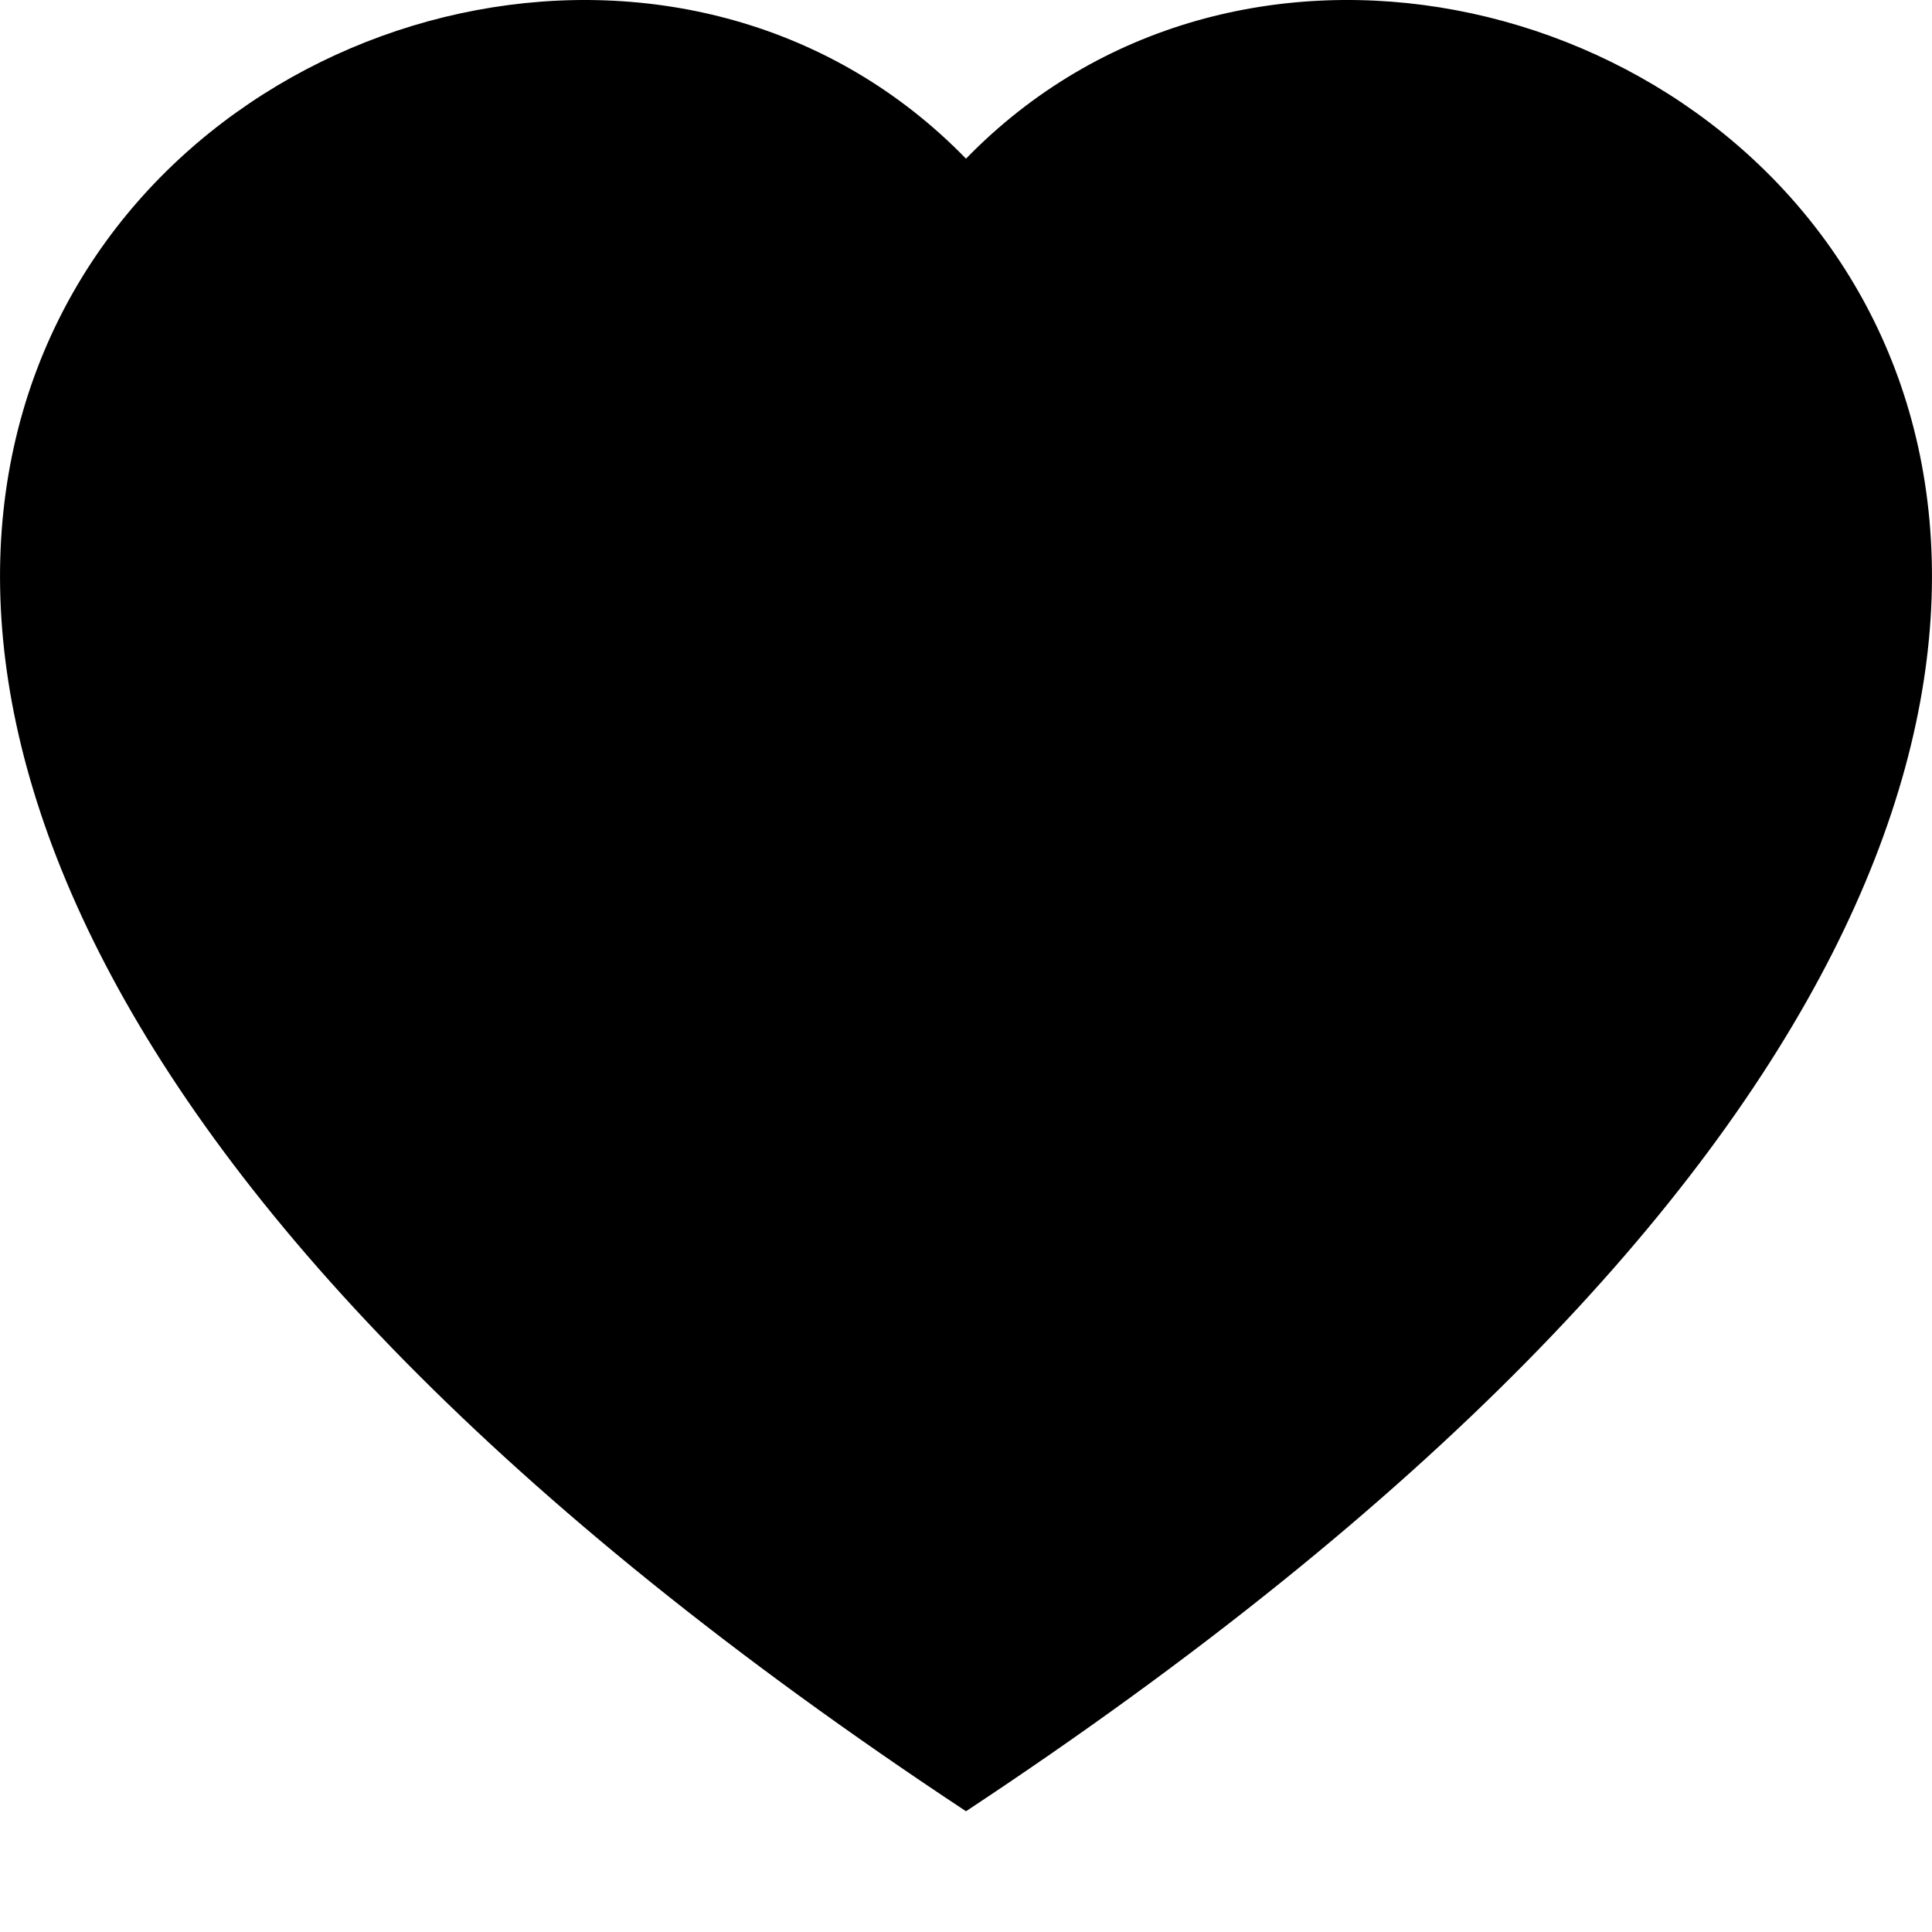
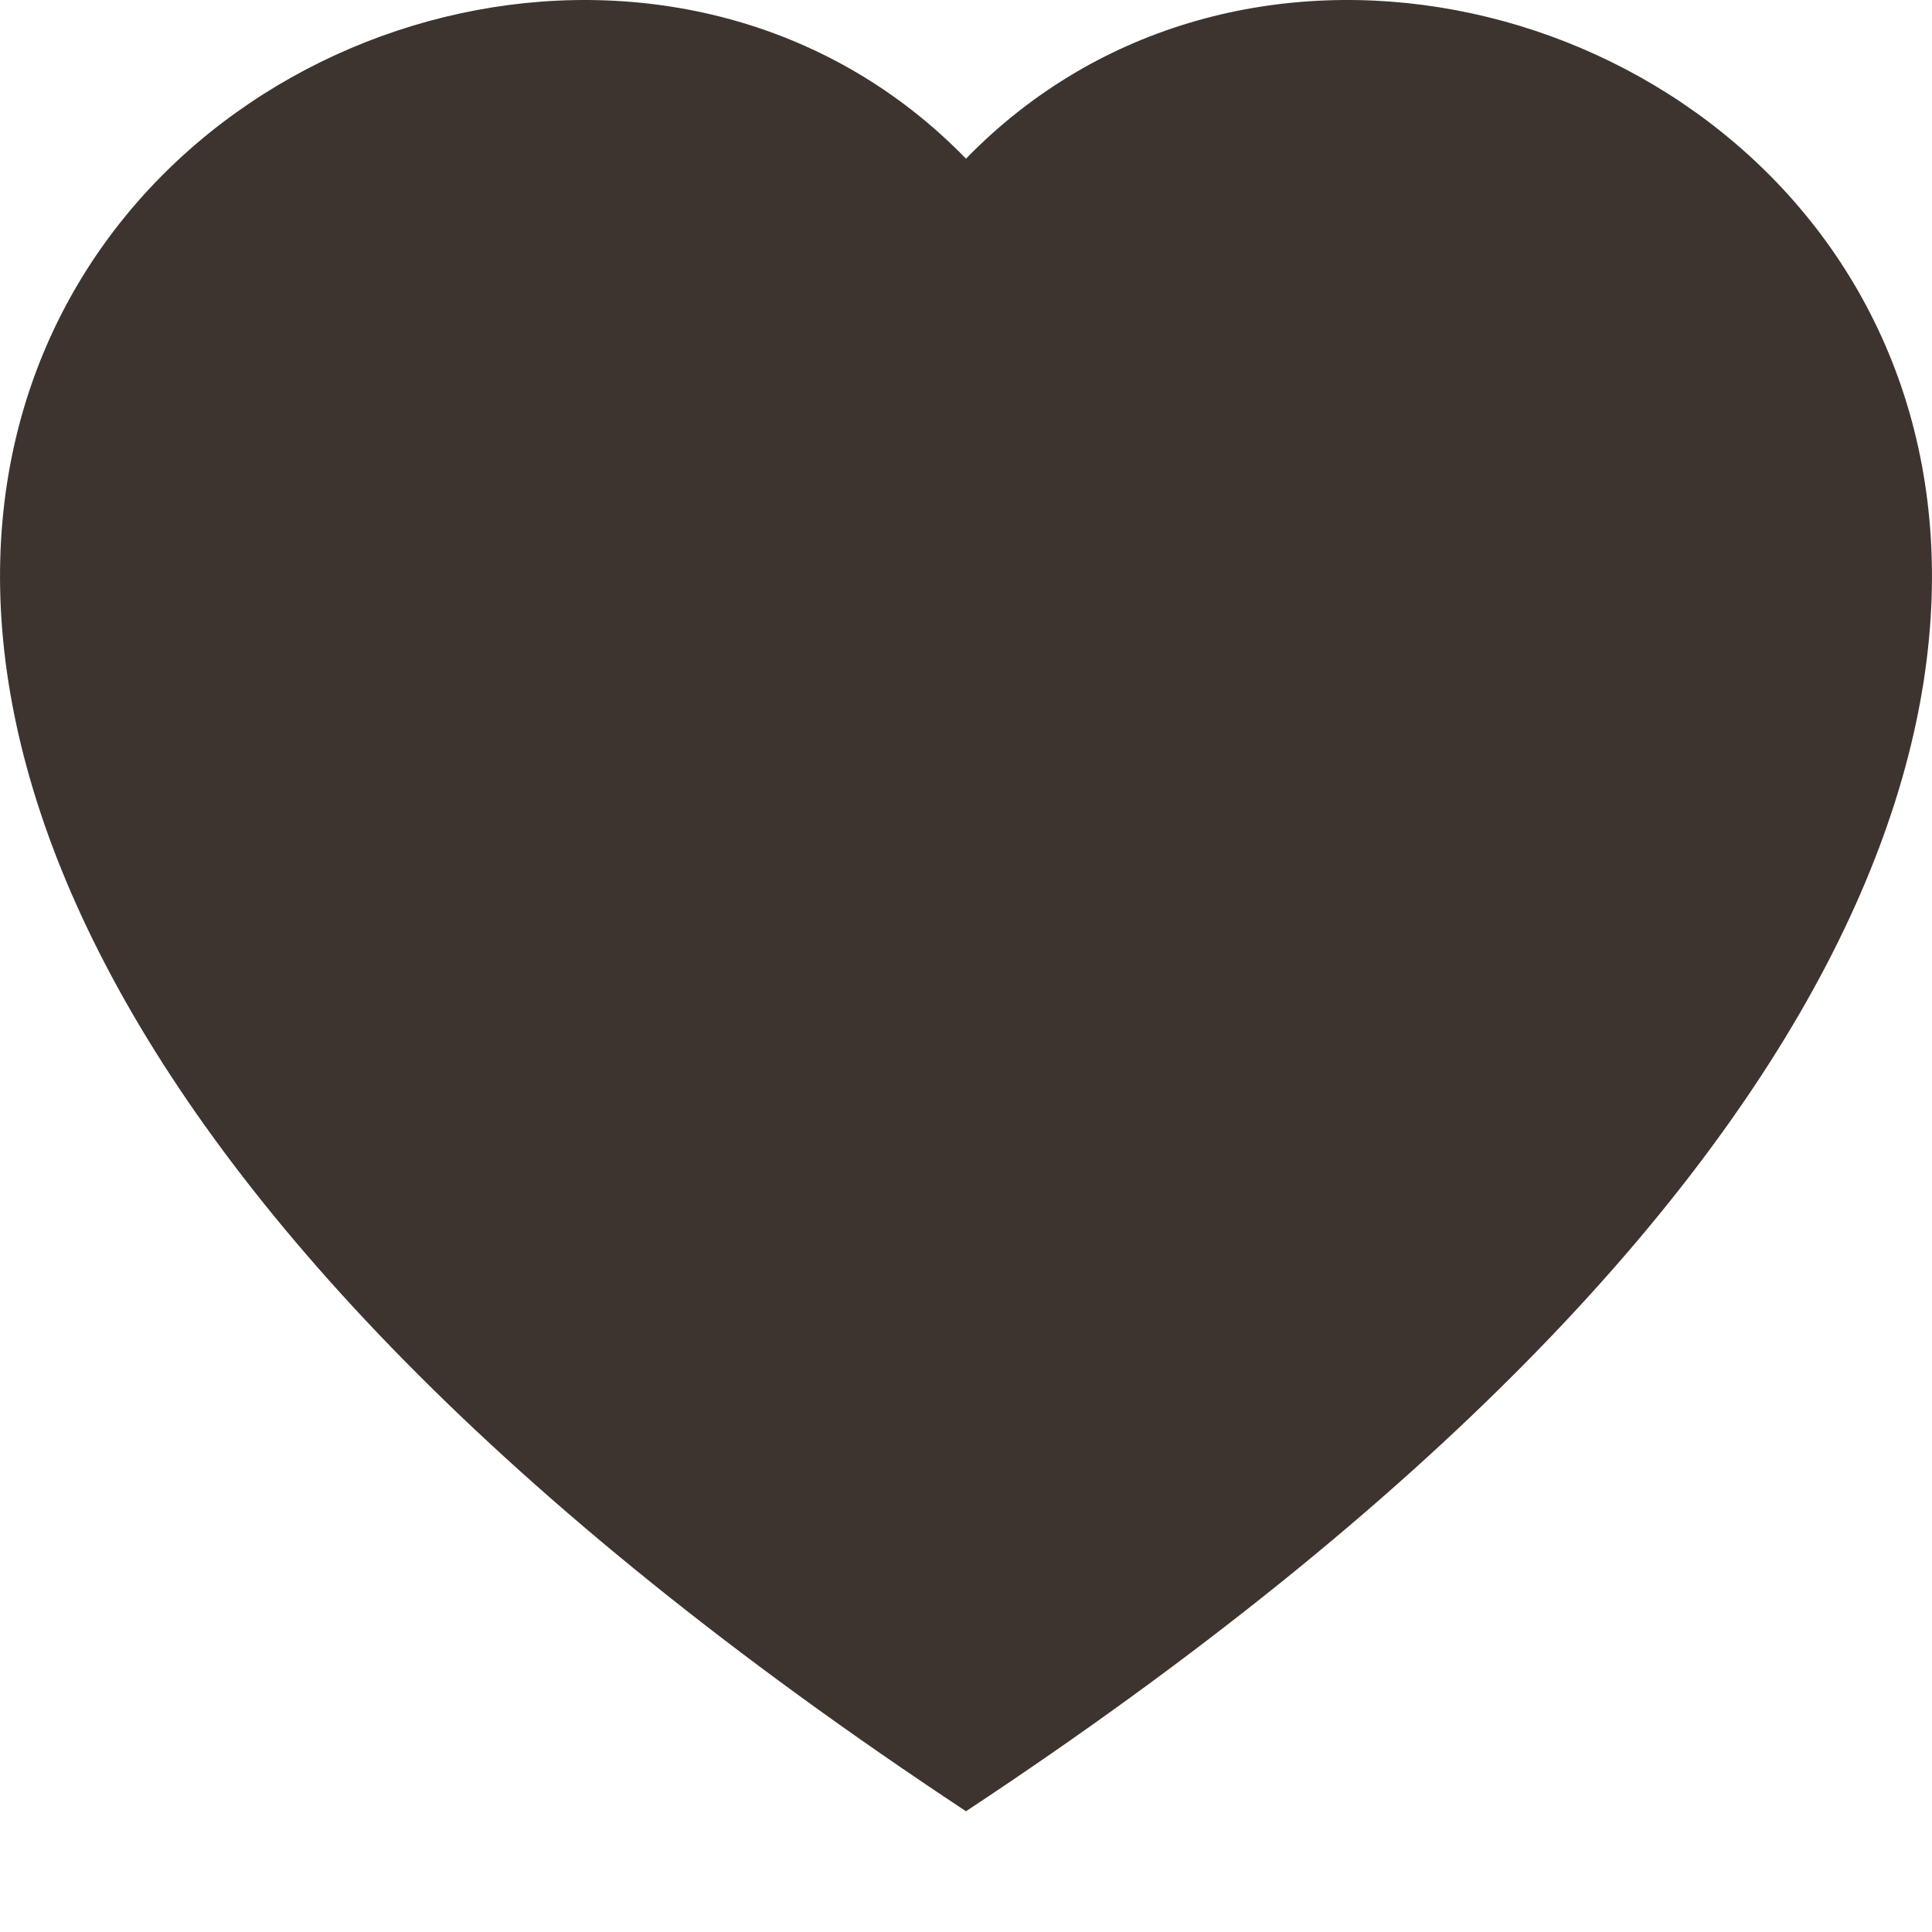
- <svg xmlns="http://www.w3.org/2000/svg" width="16" height="16" fill="currentColor" class="bi bi-heart-fill" viewBox="0 0 16 16">
+ <svg xmlns="http://www.w3.org/2000/svg" width="16" height="16" fill="#3d3430" class="bi bi-heart-fill" viewBox="0 0 16 16">
  <path fill-rule="evenodd" d="M8 1.314C12.438-3.248 23.534 4.735 8 15-7.534 4.736 3.562-3.248 8 1.314z" />
</svg>
